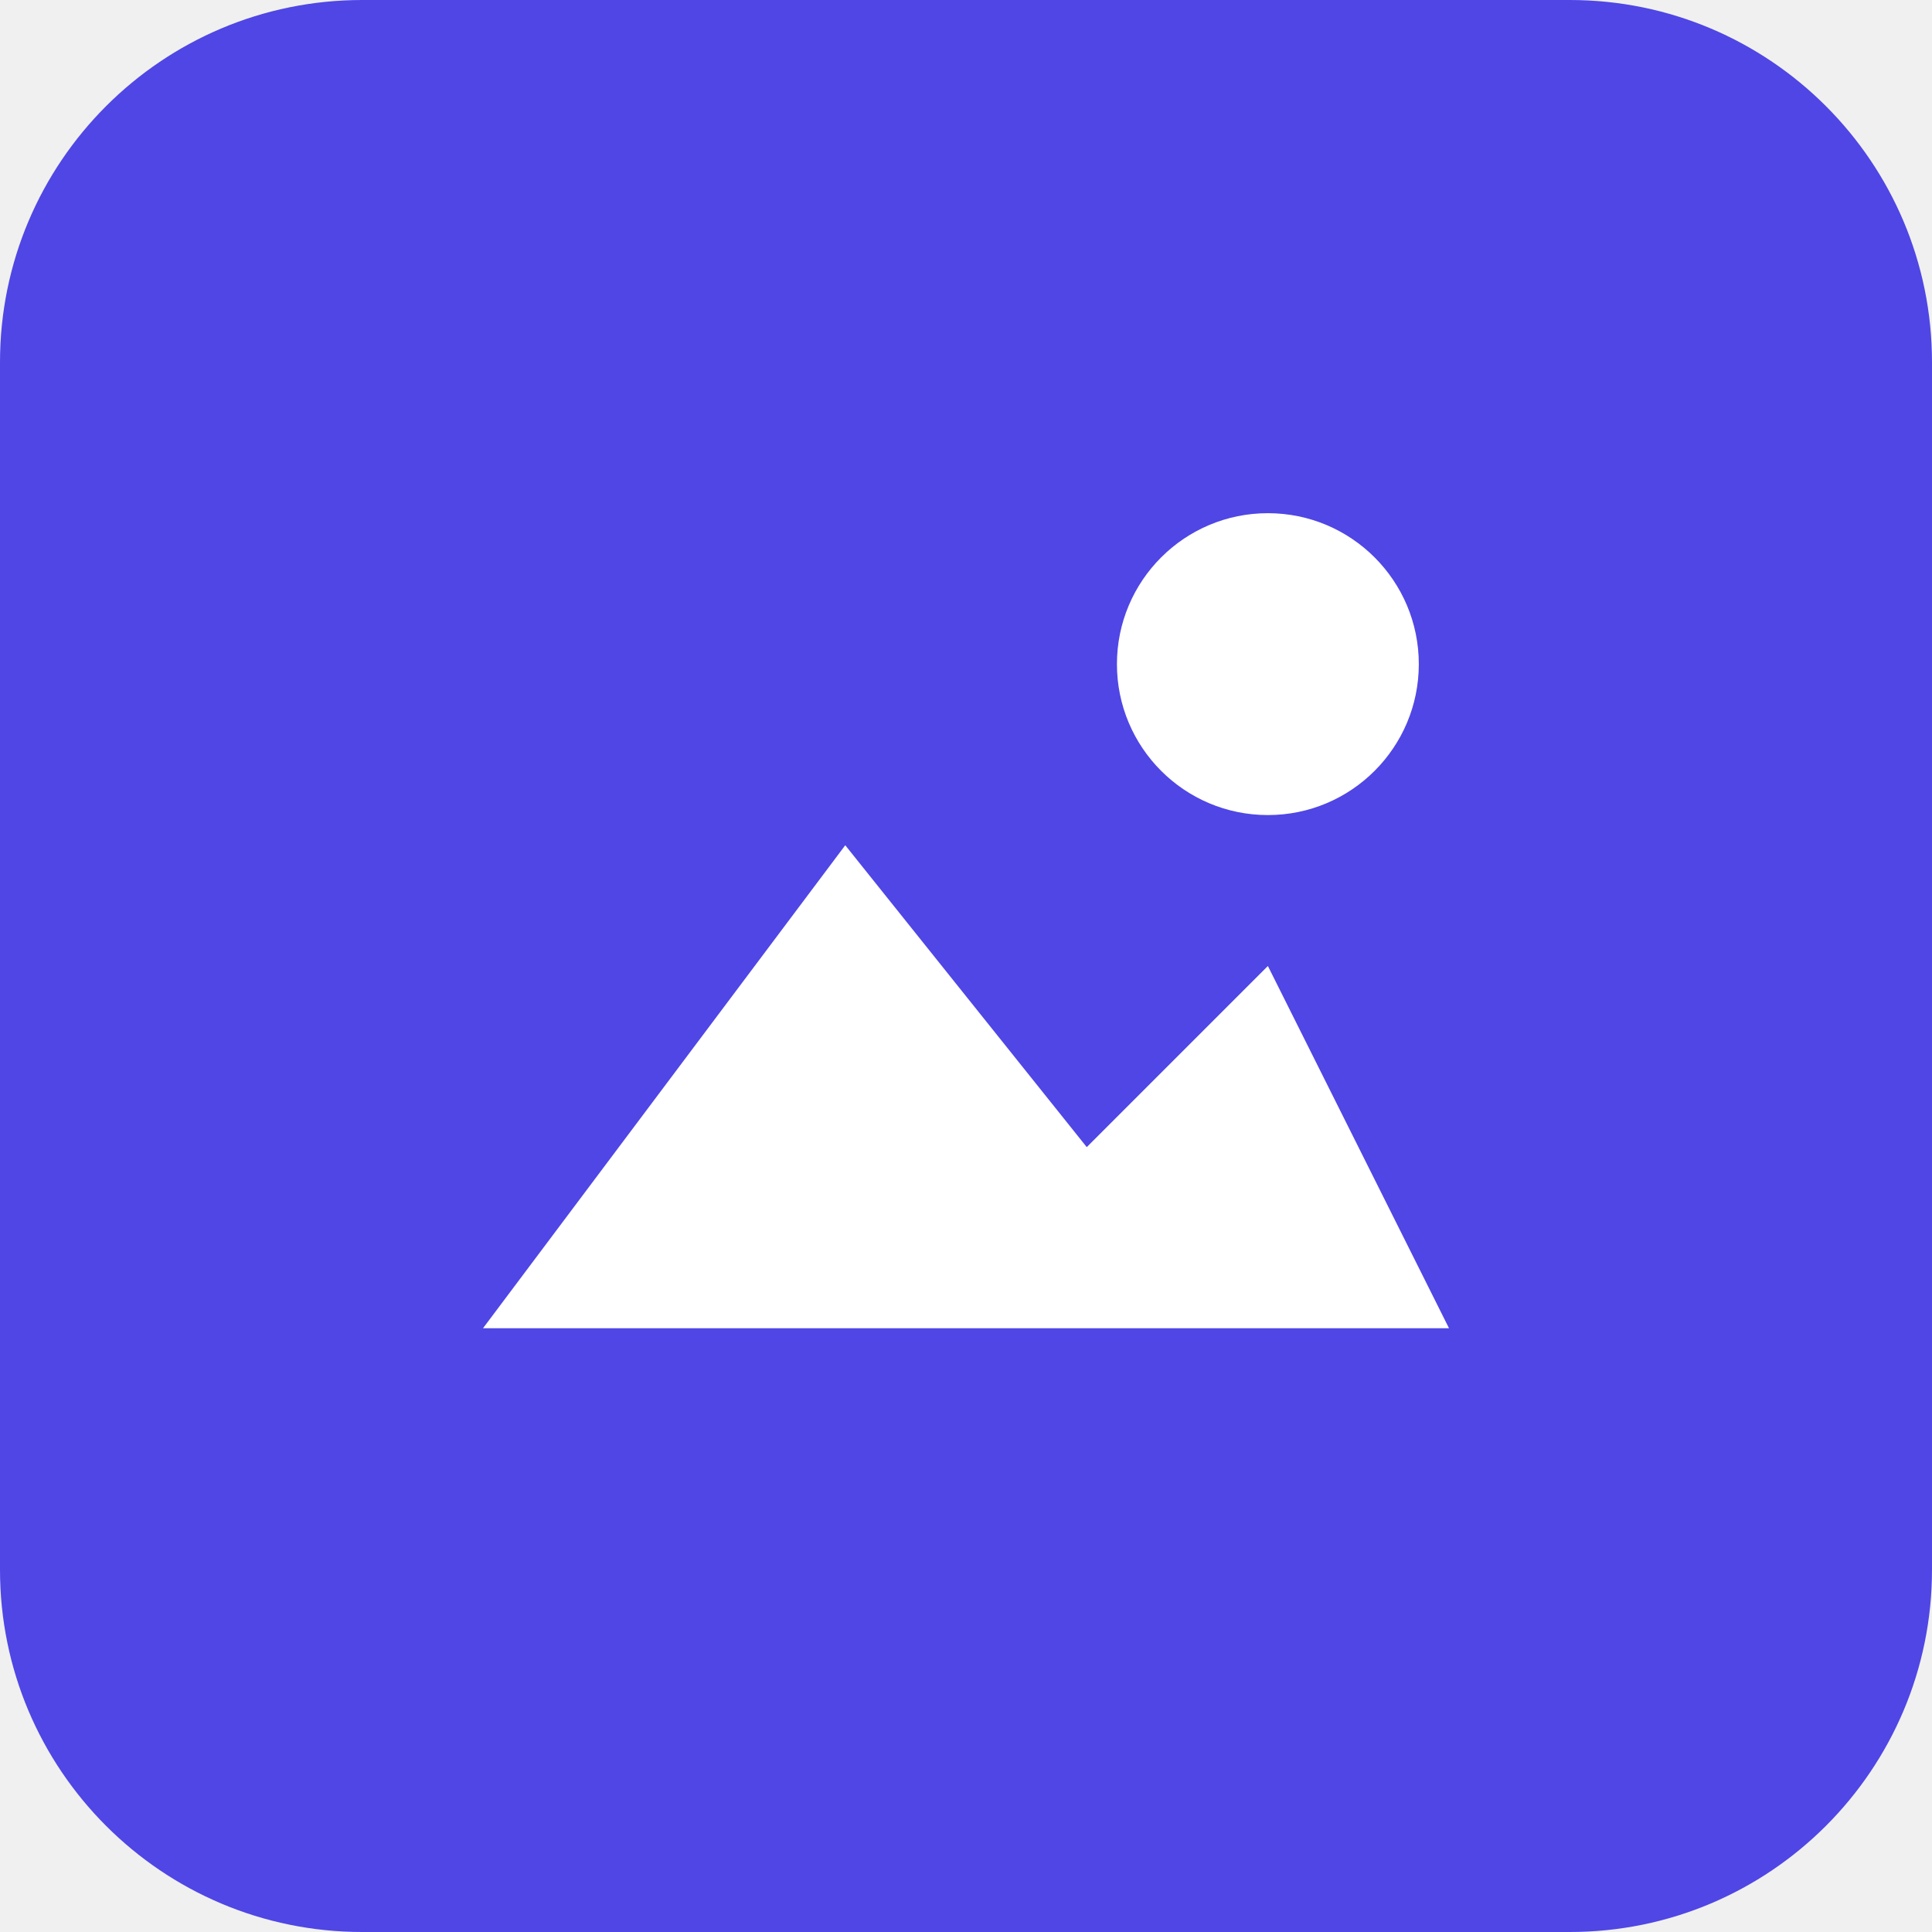
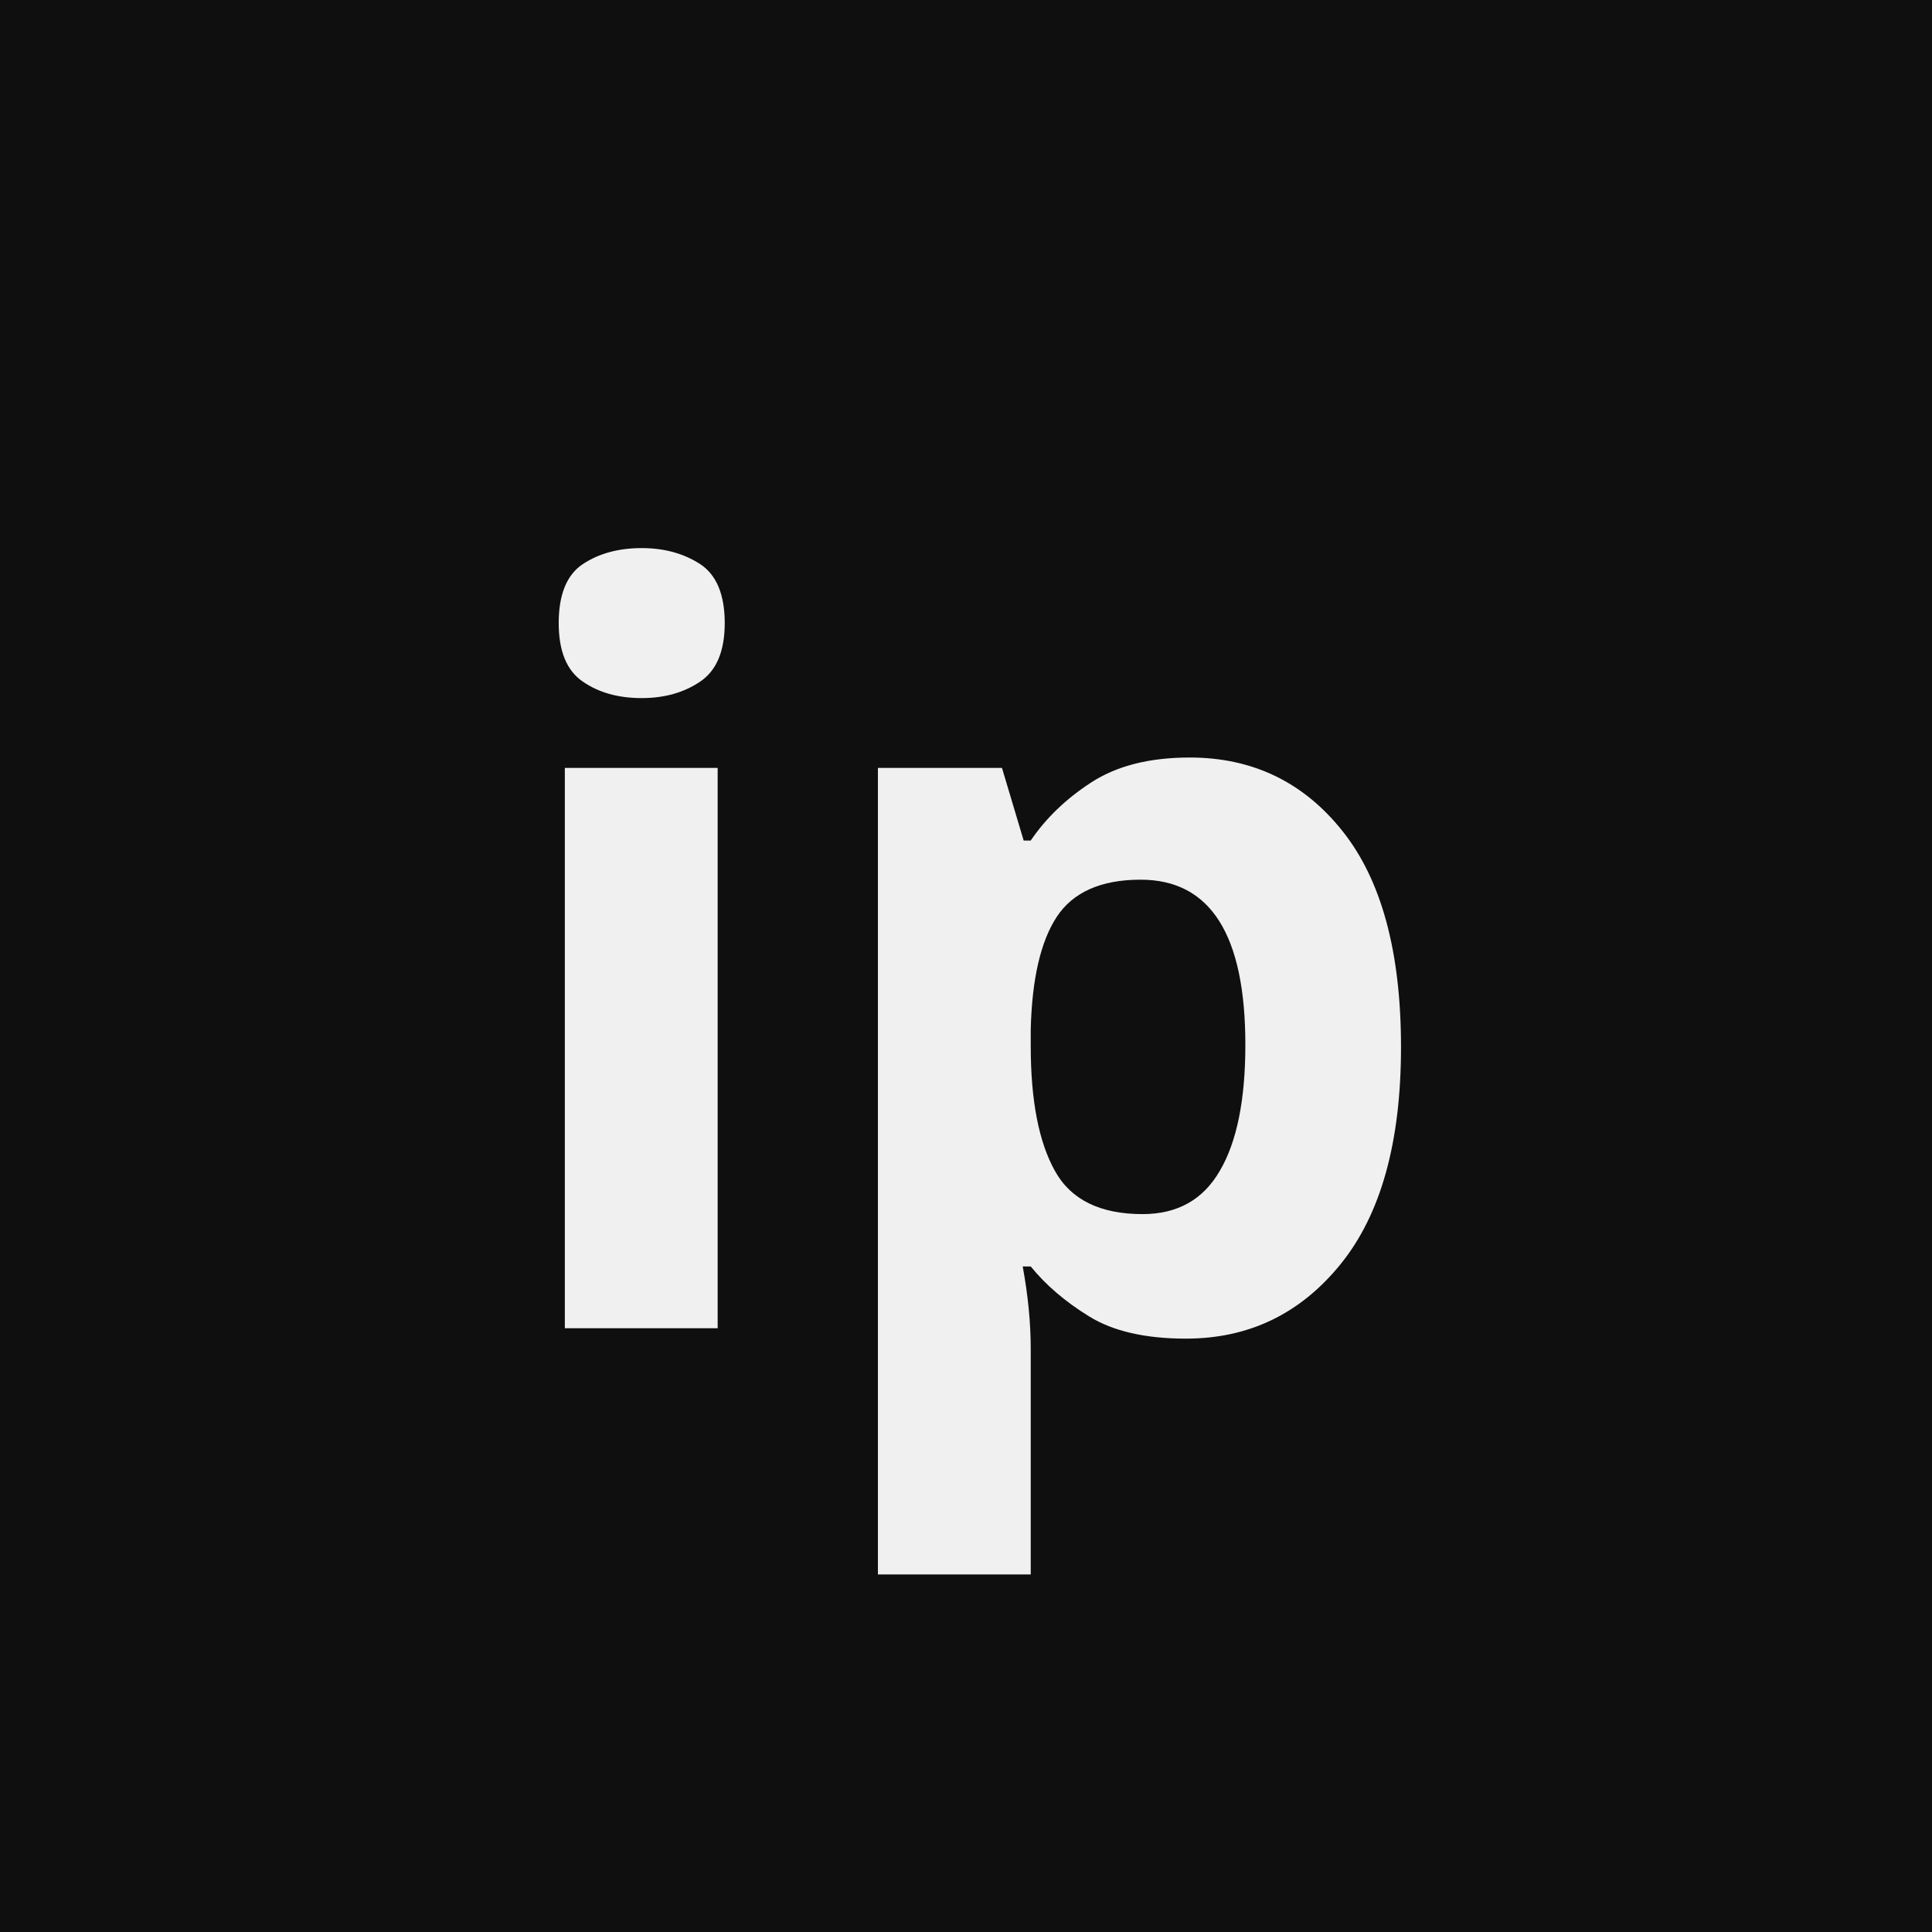
- <svg xmlns="http://www.w3.org/2000/svg" viewBox="0 0 32 32">
-   <rect width="32" height="32" rx="6" fill="#4f46e5" />
-   <path d="M8 22l6-8 4 5 3-3 3 6z" fill="#fff" />
-   <circle cx="21" cy="11" r="2.5" fill="#fff" />
+ <svg xmlns="http://www.w3.org/2000/svg" width="64" height="64" viewBox="0 0 64 64">
+   <rect width="64" height="64" fill="#0f0f0f" />
+   <text x="32" y="44" fill="#f0f0f0" font-family="system-ui, sans-serif" font-size="34" font-weight="600" text-anchor="middle">ip</text>
</svg>
